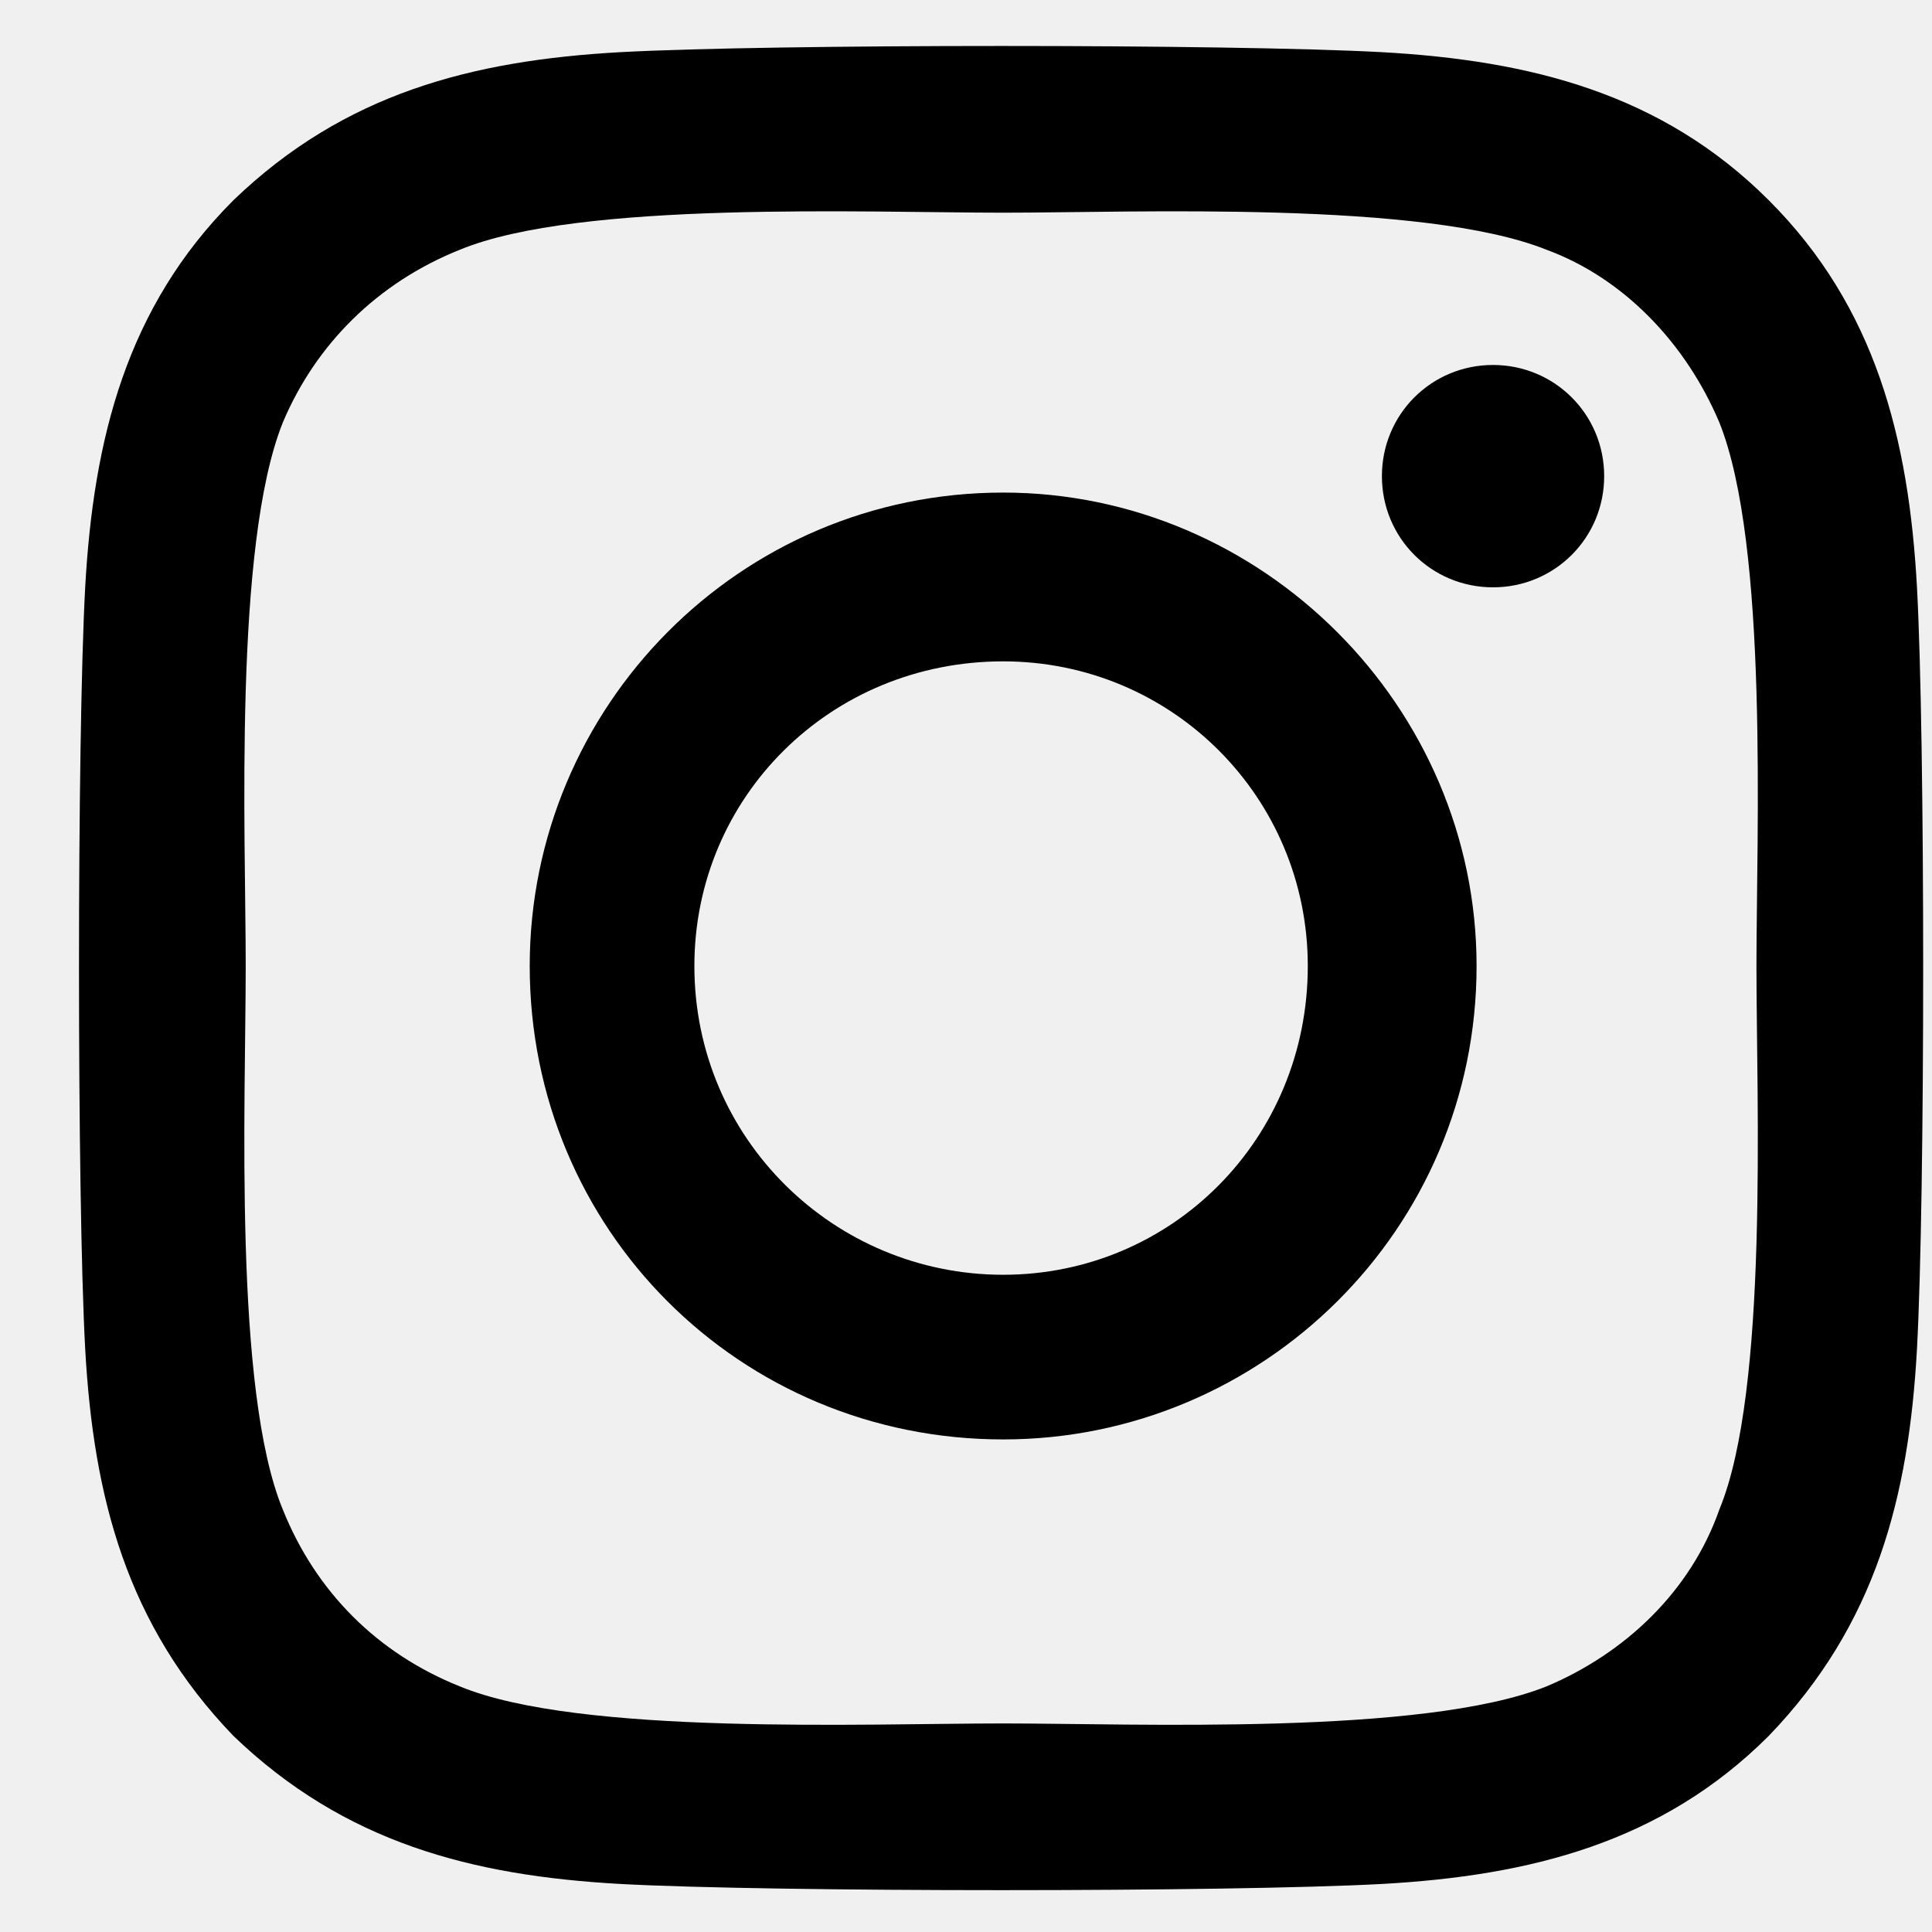
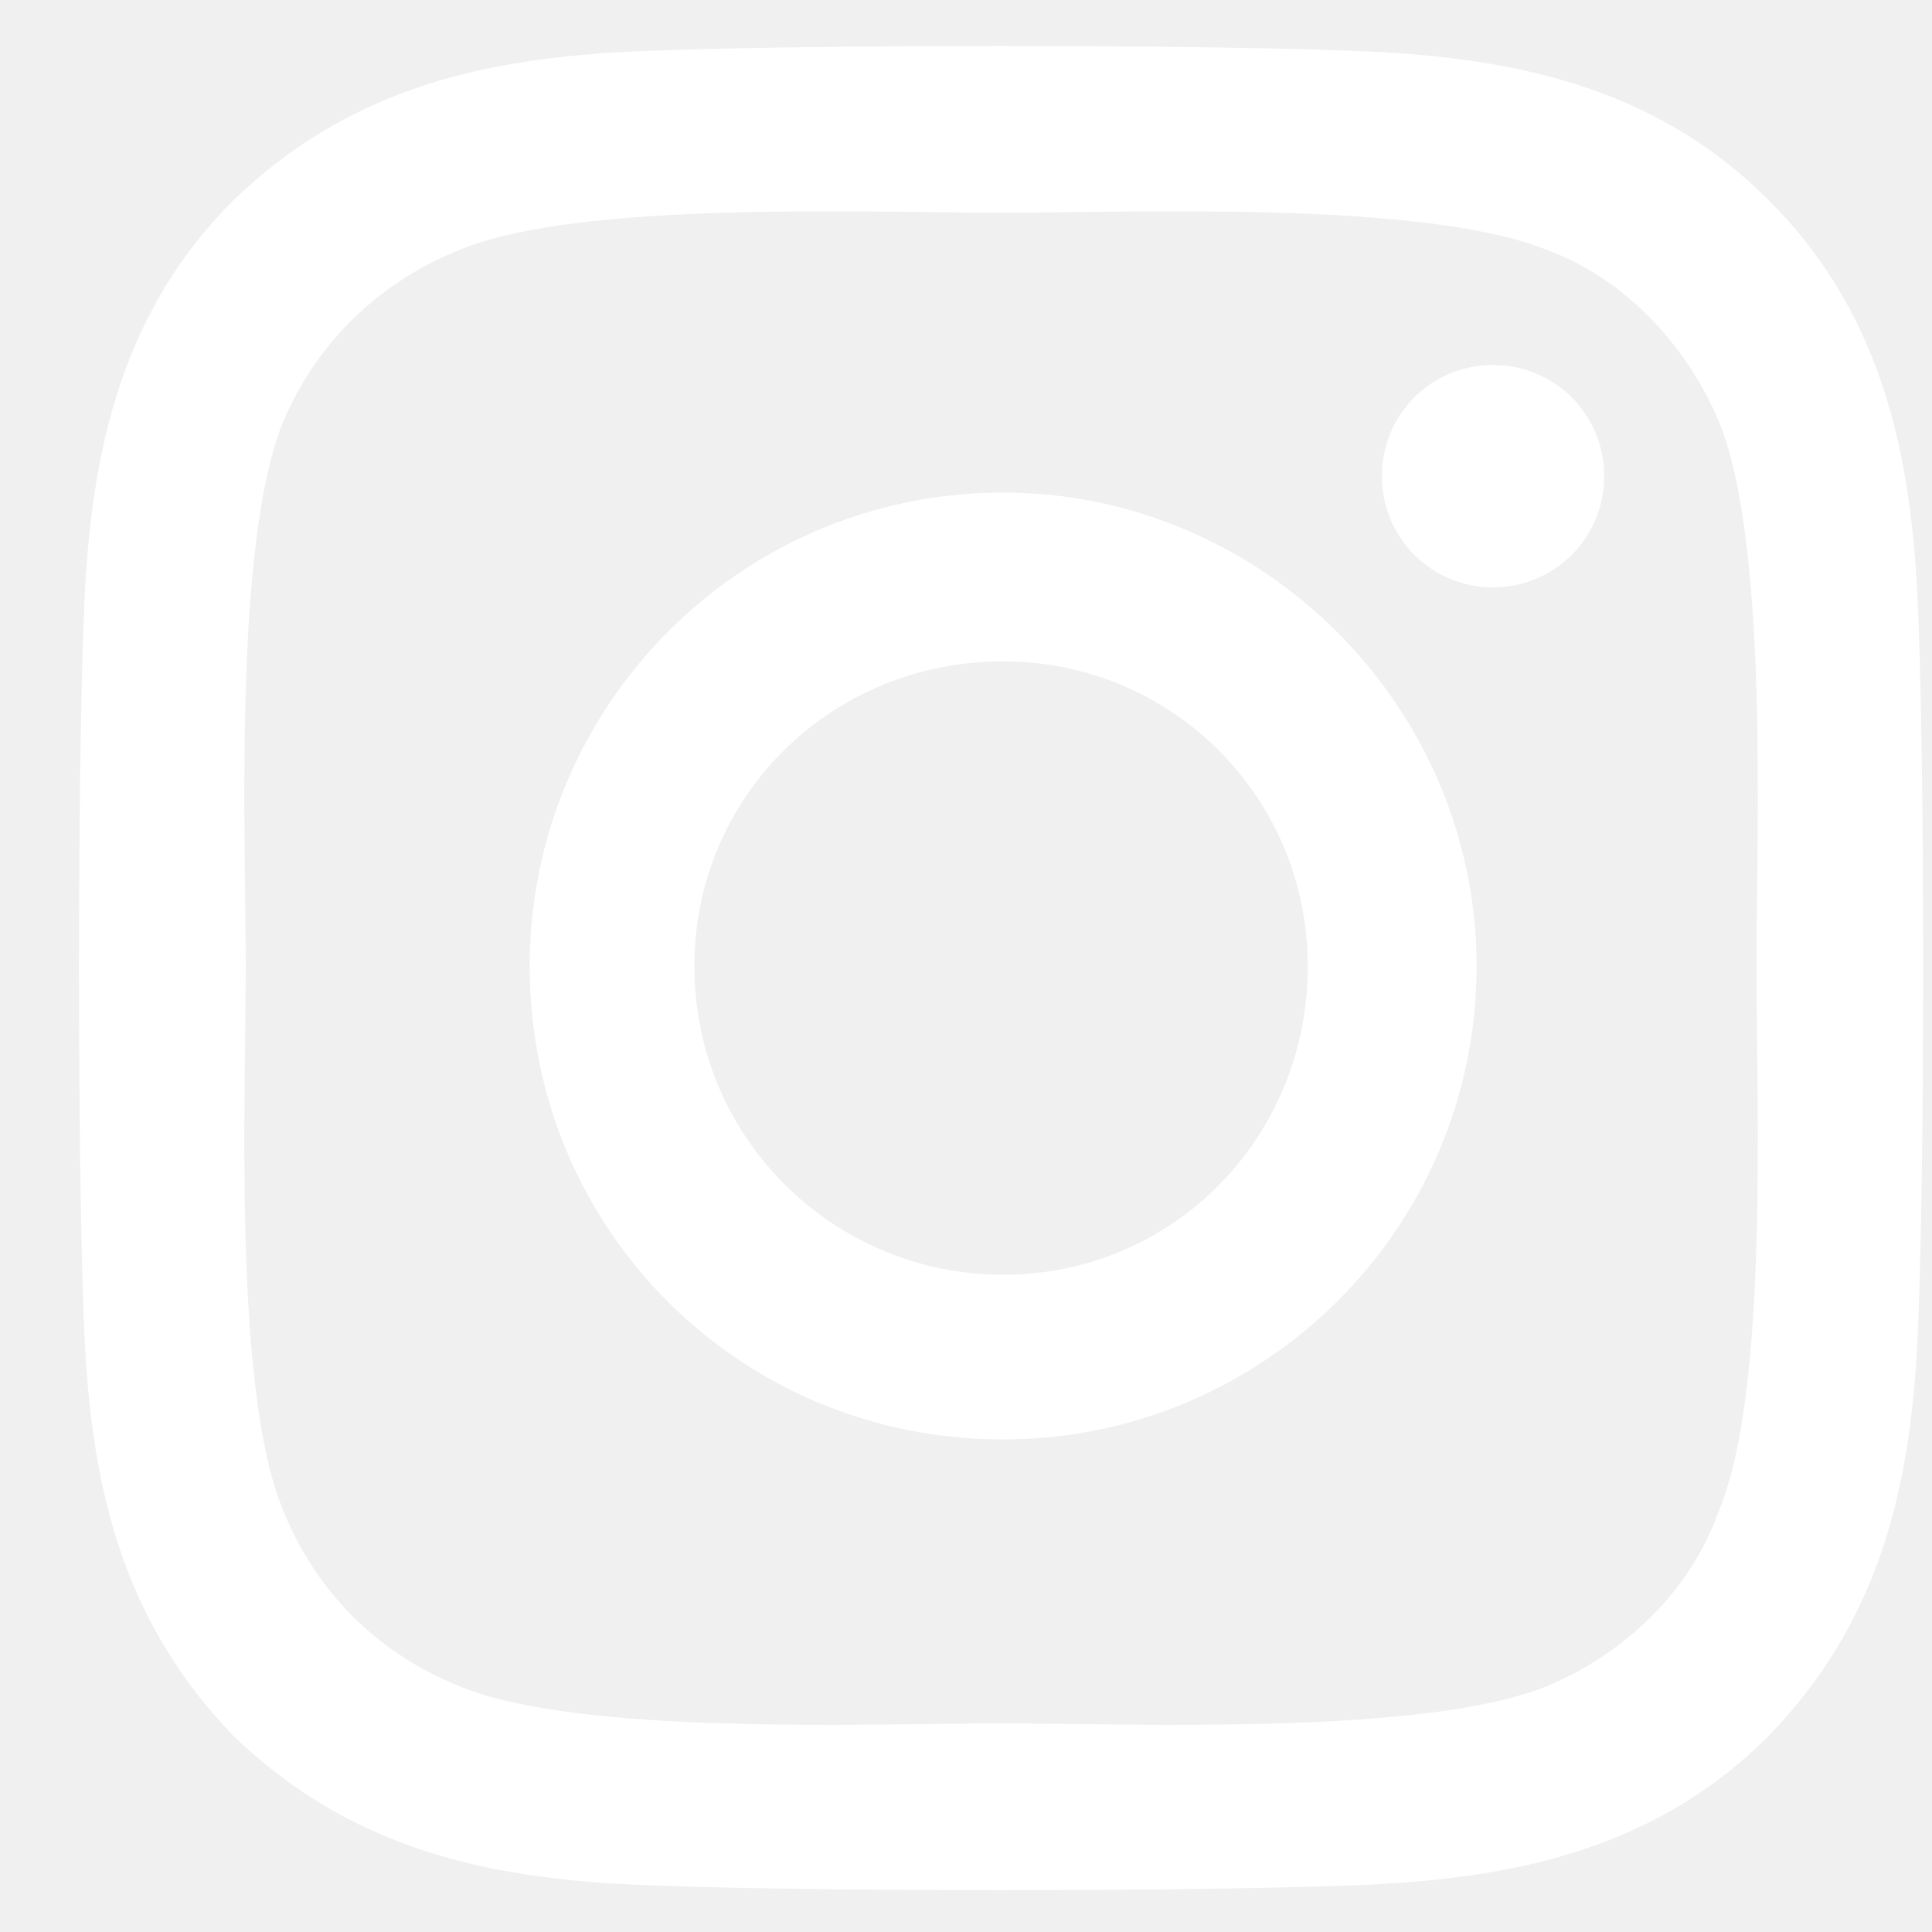
<svg xmlns="http://www.w3.org/2000/svg" width="32" height="32" viewBox="0 0 22 22" fill="none">
-   <path d="M11.423 5.609C8.423 5.609 6.032 8.047 6.032 11C6.032 14 8.423 16.391 11.423 16.391C14.376 16.391 16.814 14 16.814 11C16.814 8.047 14.376 5.609 11.423 5.609ZM11.423 14.516C9.501 14.516 7.907 12.969 7.907 11C7.907 9.078 9.454 7.531 11.423 7.531C13.345 7.531 14.892 9.078 14.892 11C14.892 12.969 13.345 14.516 11.423 14.516ZM18.267 5.422C18.267 4.719 17.704 4.156 17.001 4.156C16.298 4.156 15.736 4.719 15.736 5.422C15.736 6.125 16.298 6.688 17.001 6.688C17.704 6.688 18.267 6.125 18.267 5.422ZM21.829 6.688C21.736 5 21.361 3.5 20.142 2.281C18.923 1.062 17.423 0.688 15.736 0.594C14.001 0.5 8.798 0.5 7.064 0.594C5.376 0.688 3.923 1.062 2.657 2.281C1.439 3.5 1.064 5 0.97 6.688C0.876 8.422 0.876 13.625 0.97 15.359C1.064 17.047 1.439 18.5 2.657 19.766C3.923 20.984 5.376 21.359 7.064 21.453C8.798 21.547 14.001 21.547 15.736 21.453C17.423 21.359 18.923 20.984 20.142 19.766C21.361 18.5 21.736 17.047 21.829 15.359C21.923 13.625 21.923 8.422 21.829 6.688ZM19.579 17.188C19.251 18.125 18.501 18.828 17.611 19.203C16.204 19.766 12.923 19.625 11.423 19.625C9.876 19.625 6.595 19.766 5.236 19.203C4.298 18.828 3.595 18.125 3.22 17.188C2.657 15.828 2.798 12.547 2.798 11C2.798 9.5 2.657 6.219 3.22 4.812C3.595 3.922 4.298 3.219 5.236 2.844C6.595 2.281 9.876 2.422 11.423 2.422C12.923 2.422 16.204 2.281 17.611 2.844C18.501 3.172 19.204 3.922 19.579 4.812C20.142 6.219 20.001 9.5 20.001 11C20.001 12.547 20.142 15.828 19.579 17.188Z" fill="black" />
+   <path d="M11.423 5.609C8.423 5.609 6.032 8.047 6.032 11C6.032 14 8.423 16.391 11.423 16.391C14.376 16.391 16.814 14 16.814 11C16.814 8.047 14.376 5.609 11.423 5.609ZM11.423 14.516C9.501 14.516 7.907 12.969 7.907 11C7.907 9.078 9.454 7.531 11.423 7.531C13.345 7.531 14.892 9.078 14.892 11C14.892 12.969 13.345 14.516 11.423 14.516ZM18.267 5.422C18.267 4.719 17.704 4.156 17.001 4.156C16.298 4.156 15.736 4.719 15.736 5.422C15.736 6.125 16.298 6.688 17.001 6.688C17.704 6.688 18.267 6.125 18.267 5.422ZM21.829 6.688C21.736 5 21.361 3.5 20.142 2.281C18.923 1.062 17.423 0.688 15.736 0.594C14.001 0.5 8.798 0.5 7.064 0.594C5.376 0.688 3.923 1.062 2.657 2.281C1.439 3.5 1.064 5 0.97 6.688C0.876 8.422 0.876 13.625 0.97 15.359C1.064 17.047 1.439 18.5 2.657 19.766C3.923 20.984 5.376 21.359 7.064 21.453C8.798 21.547 14.001 21.547 15.736 21.453C17.423 21.359 18.923 20.984 20.142 19.766C21.361 18.5 21.736 17.047 21.829 15.359C21.923 13.625 21.923 8.422 21.829 6.688ZM19.579 17.188C19.251 18.125 18.501 18.828 17.611 19.203C16.204 19.766 12.923 19.625 11.423 19.625C9.876 19.625 6.595 19.766 5.236 19.203C4.298 18.828 3.595 18.125 3.22 17.188C2.657 15.828 2.798 12.547 2.798 11C2.798 9.5 2.657 6.219 3.22 4.812C3.595 3.922 4.298 3.219 5.236 2.844C6.595 2.281 9.876 2.422 11.423 2.422C12.923 2.422 16.204 2.281 17.611 2.844C18.501 3.172 19.204 3.922 19.579 4.812C20.142 6.219 20.001 9.5 20.001 11C20.001 12.547 20.142 15.828 19.579 17.188Z" fill="white" />
</svg>
